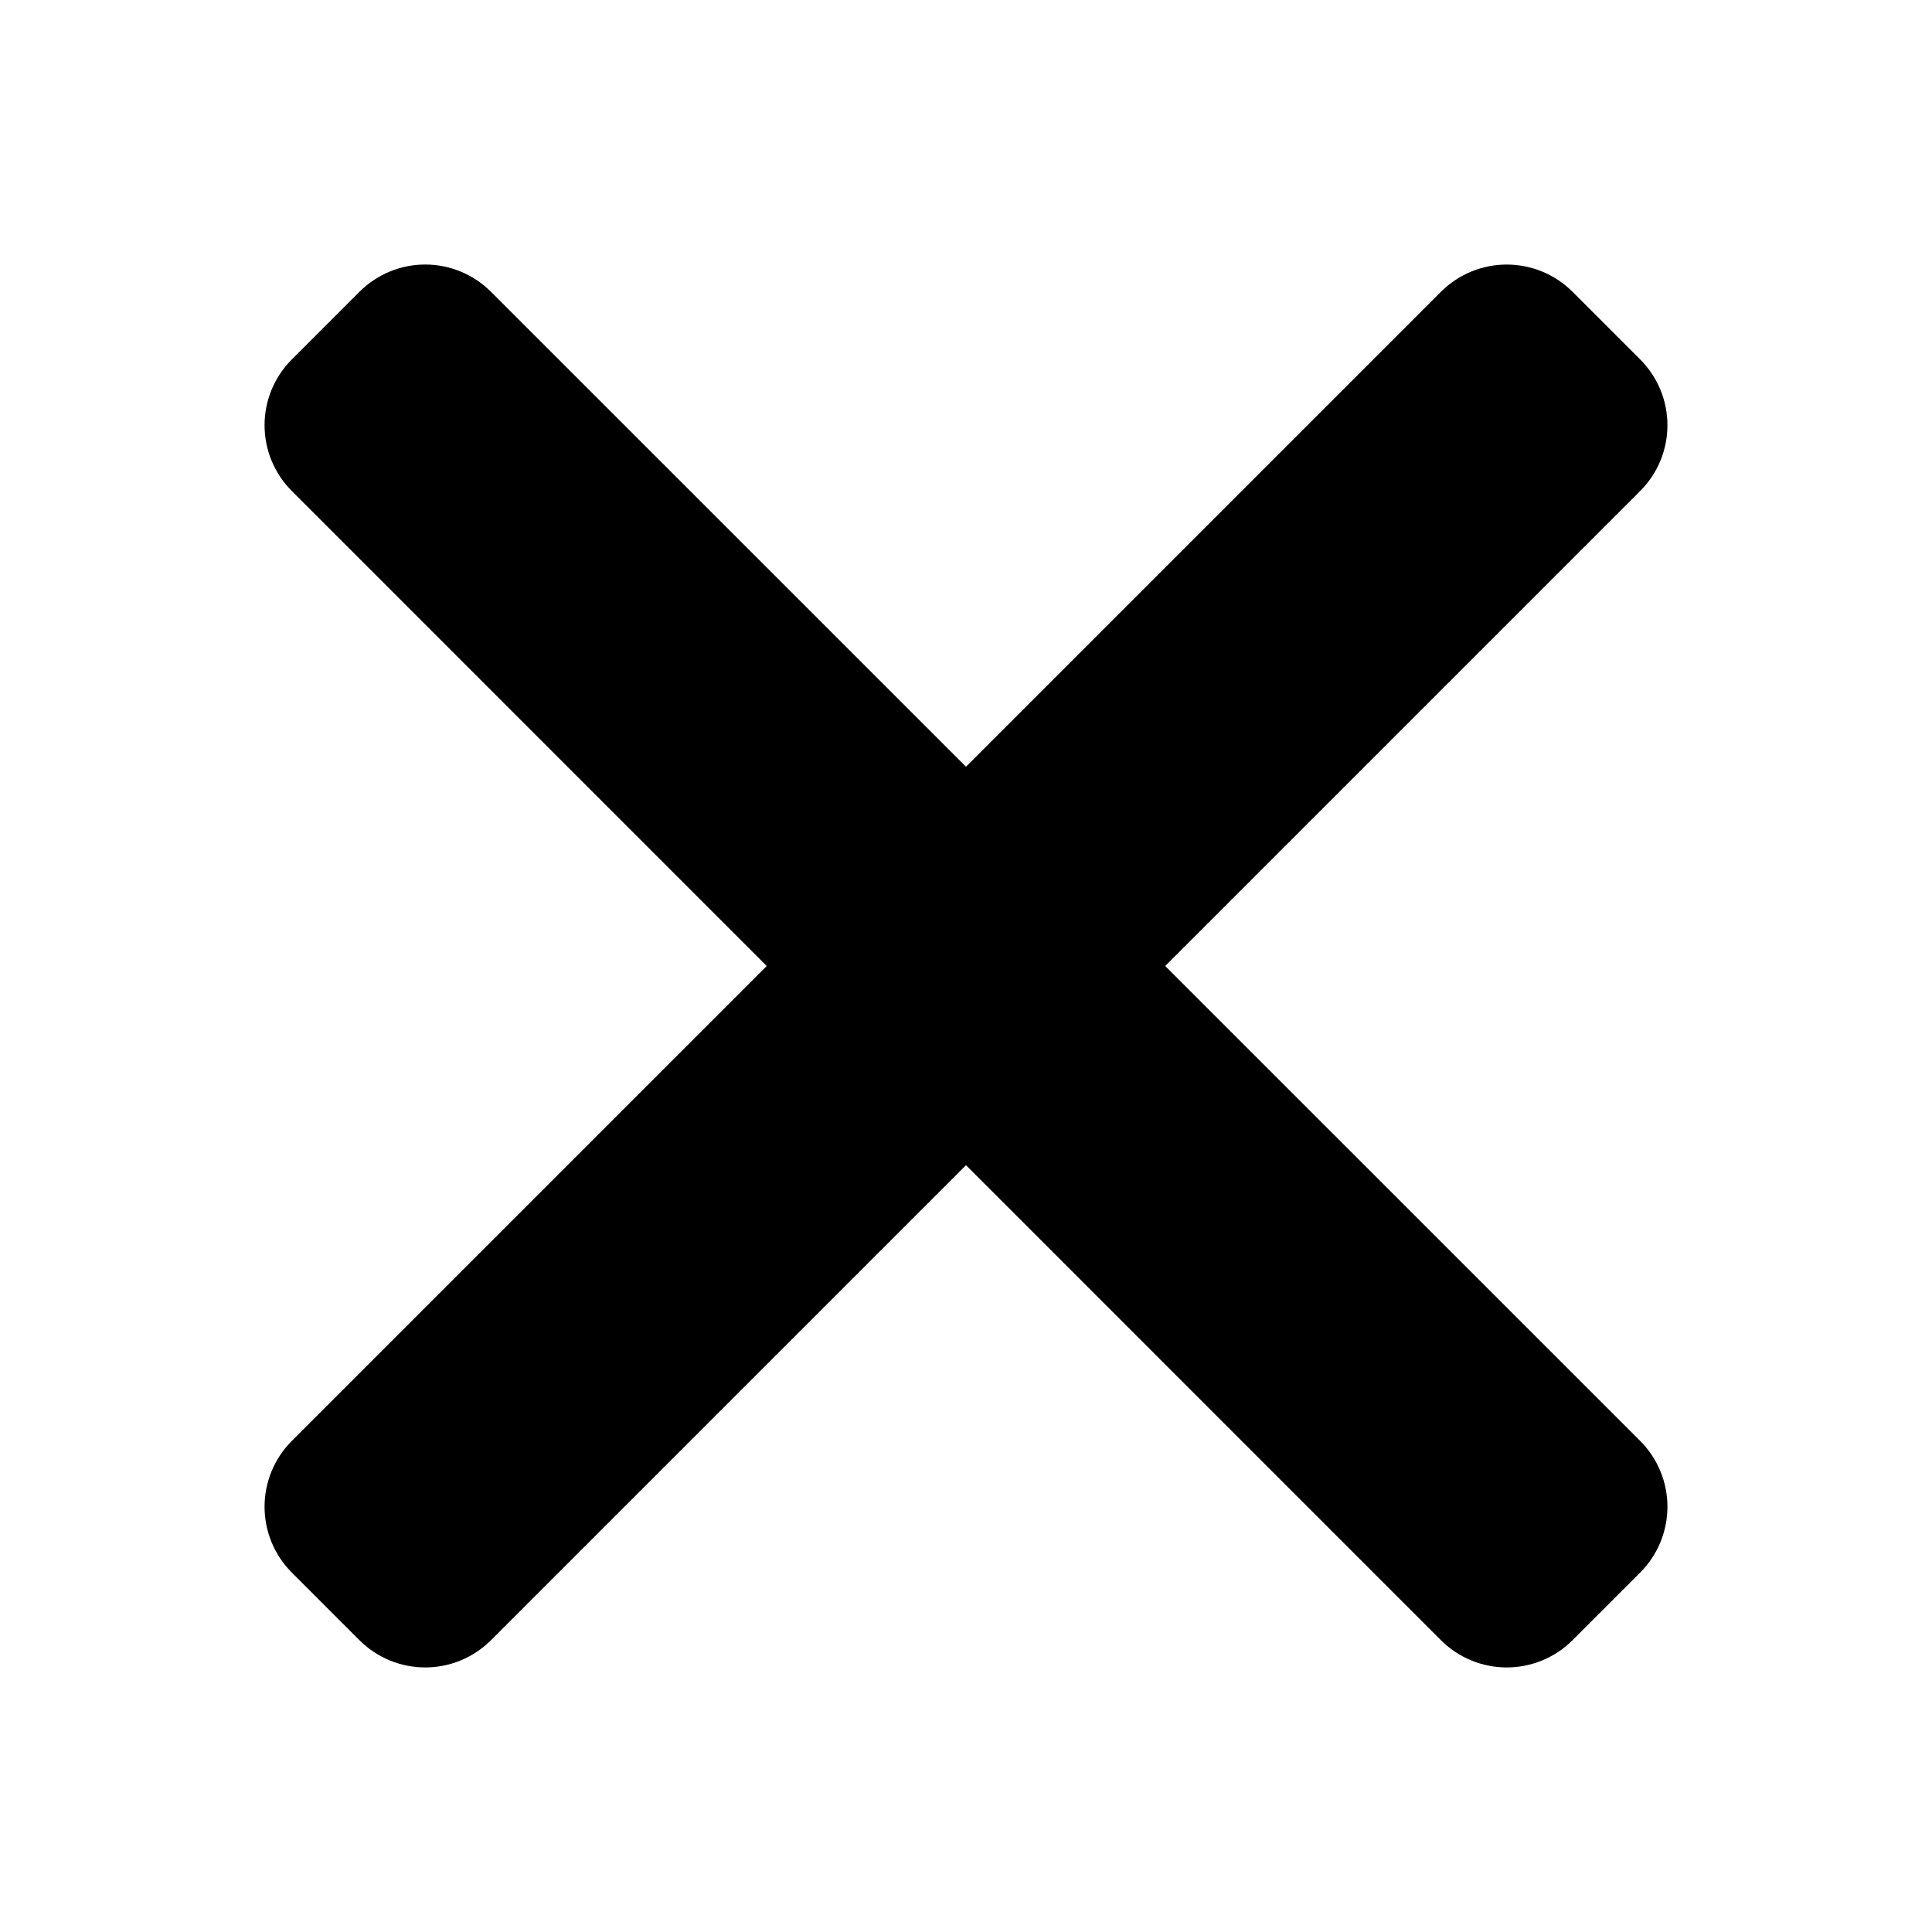
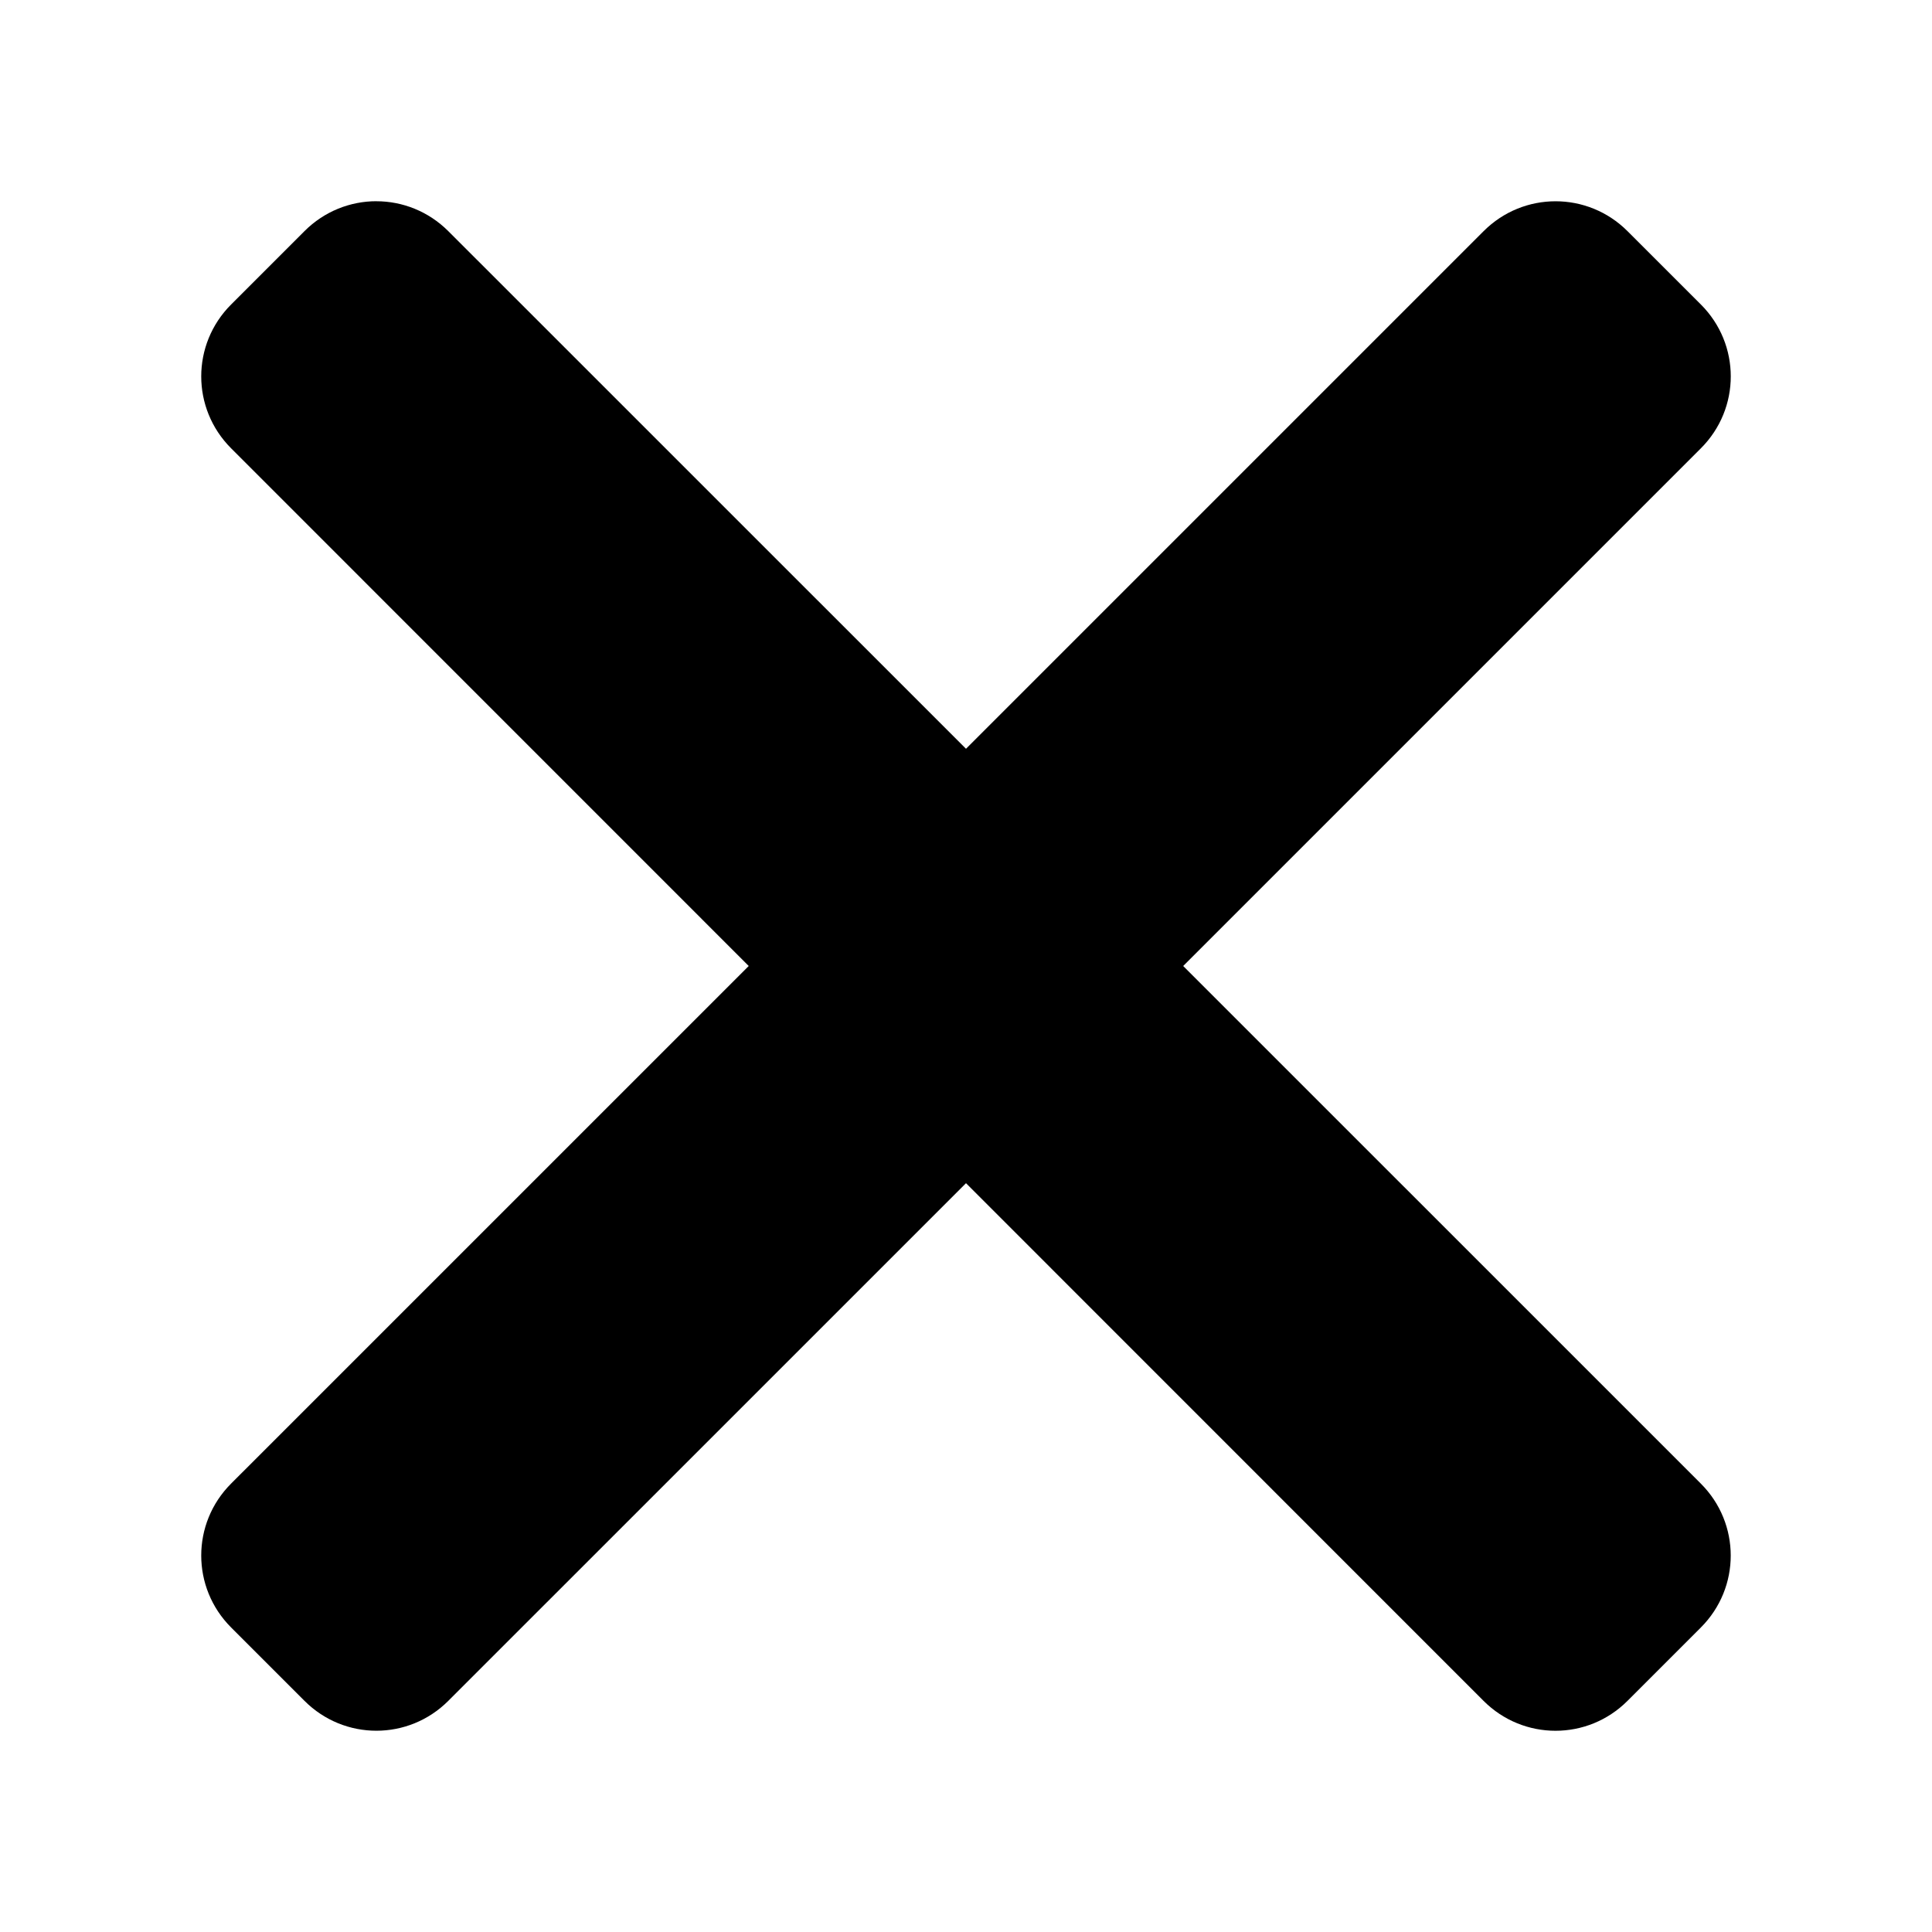
<svg xmlns="http://www.w3.org/2000/svg" height="48" width="48" version="1.1" viewBox="0 0 48 48">
-   <path style="fill:#000000" d="m10.565 6.572c-0.593 0-1.185 0.228-1.639 0.682l-1.672 1.672c-0.908 0.908-0.908 2.369 0 3.277l11.795 11.797-11.795 11.795c-0.908 0.908-0.908 2.371 0 3.279l1.672 1.672c0.908 0.908 2.369 0.908 3.277 0l11.797-11.797 11.795 11.797c0.908 0.908 2.371 0.908 3.279 0l1.672-1.672c0.908-0.908 0.908-2.371 0-3.279l-11.797-11.795 11.797-11.797c0.908-0.908 0.908-2.369 0-3.277l-1.672-1.672c-0.908-0.908-2.371-0.908-3.279 0l-11.795 11.795-11.797-11.795c-0.454-0.454-1.046-0.682-1.639-0.682z" />
+   <path style="fill:#000000" d="m9.352 4.999c-0.646 0-1.292 0.248-1.787 0.743l-1.823 1.823c-0.99 0.99-0.99 2.583 0 3.573l12.86 12.862-12.86 12.859c-0.99 0.99-0.99 2.585 0 3.575l1.823 1.823c0.99 0.99 2.583 0.99 3.573 0l12.862-12.861 12.859 12.862c0.99 0.99 2.585 0.99 3.575 0l1.823-1.823c0.99-0.99 0.99-2.585 0-3.575l-12.861-12.86 12.862-12.862c0.99-0.99 0.99-2.583 0-3.573l-1.823-1.822c-0.99-0.99-2.585-0.99-3.575 0l-12.86 12.86-12.862-12.86c-0.495-0.494-1.14-0.743-1.786-0.743z" />
</svg>
